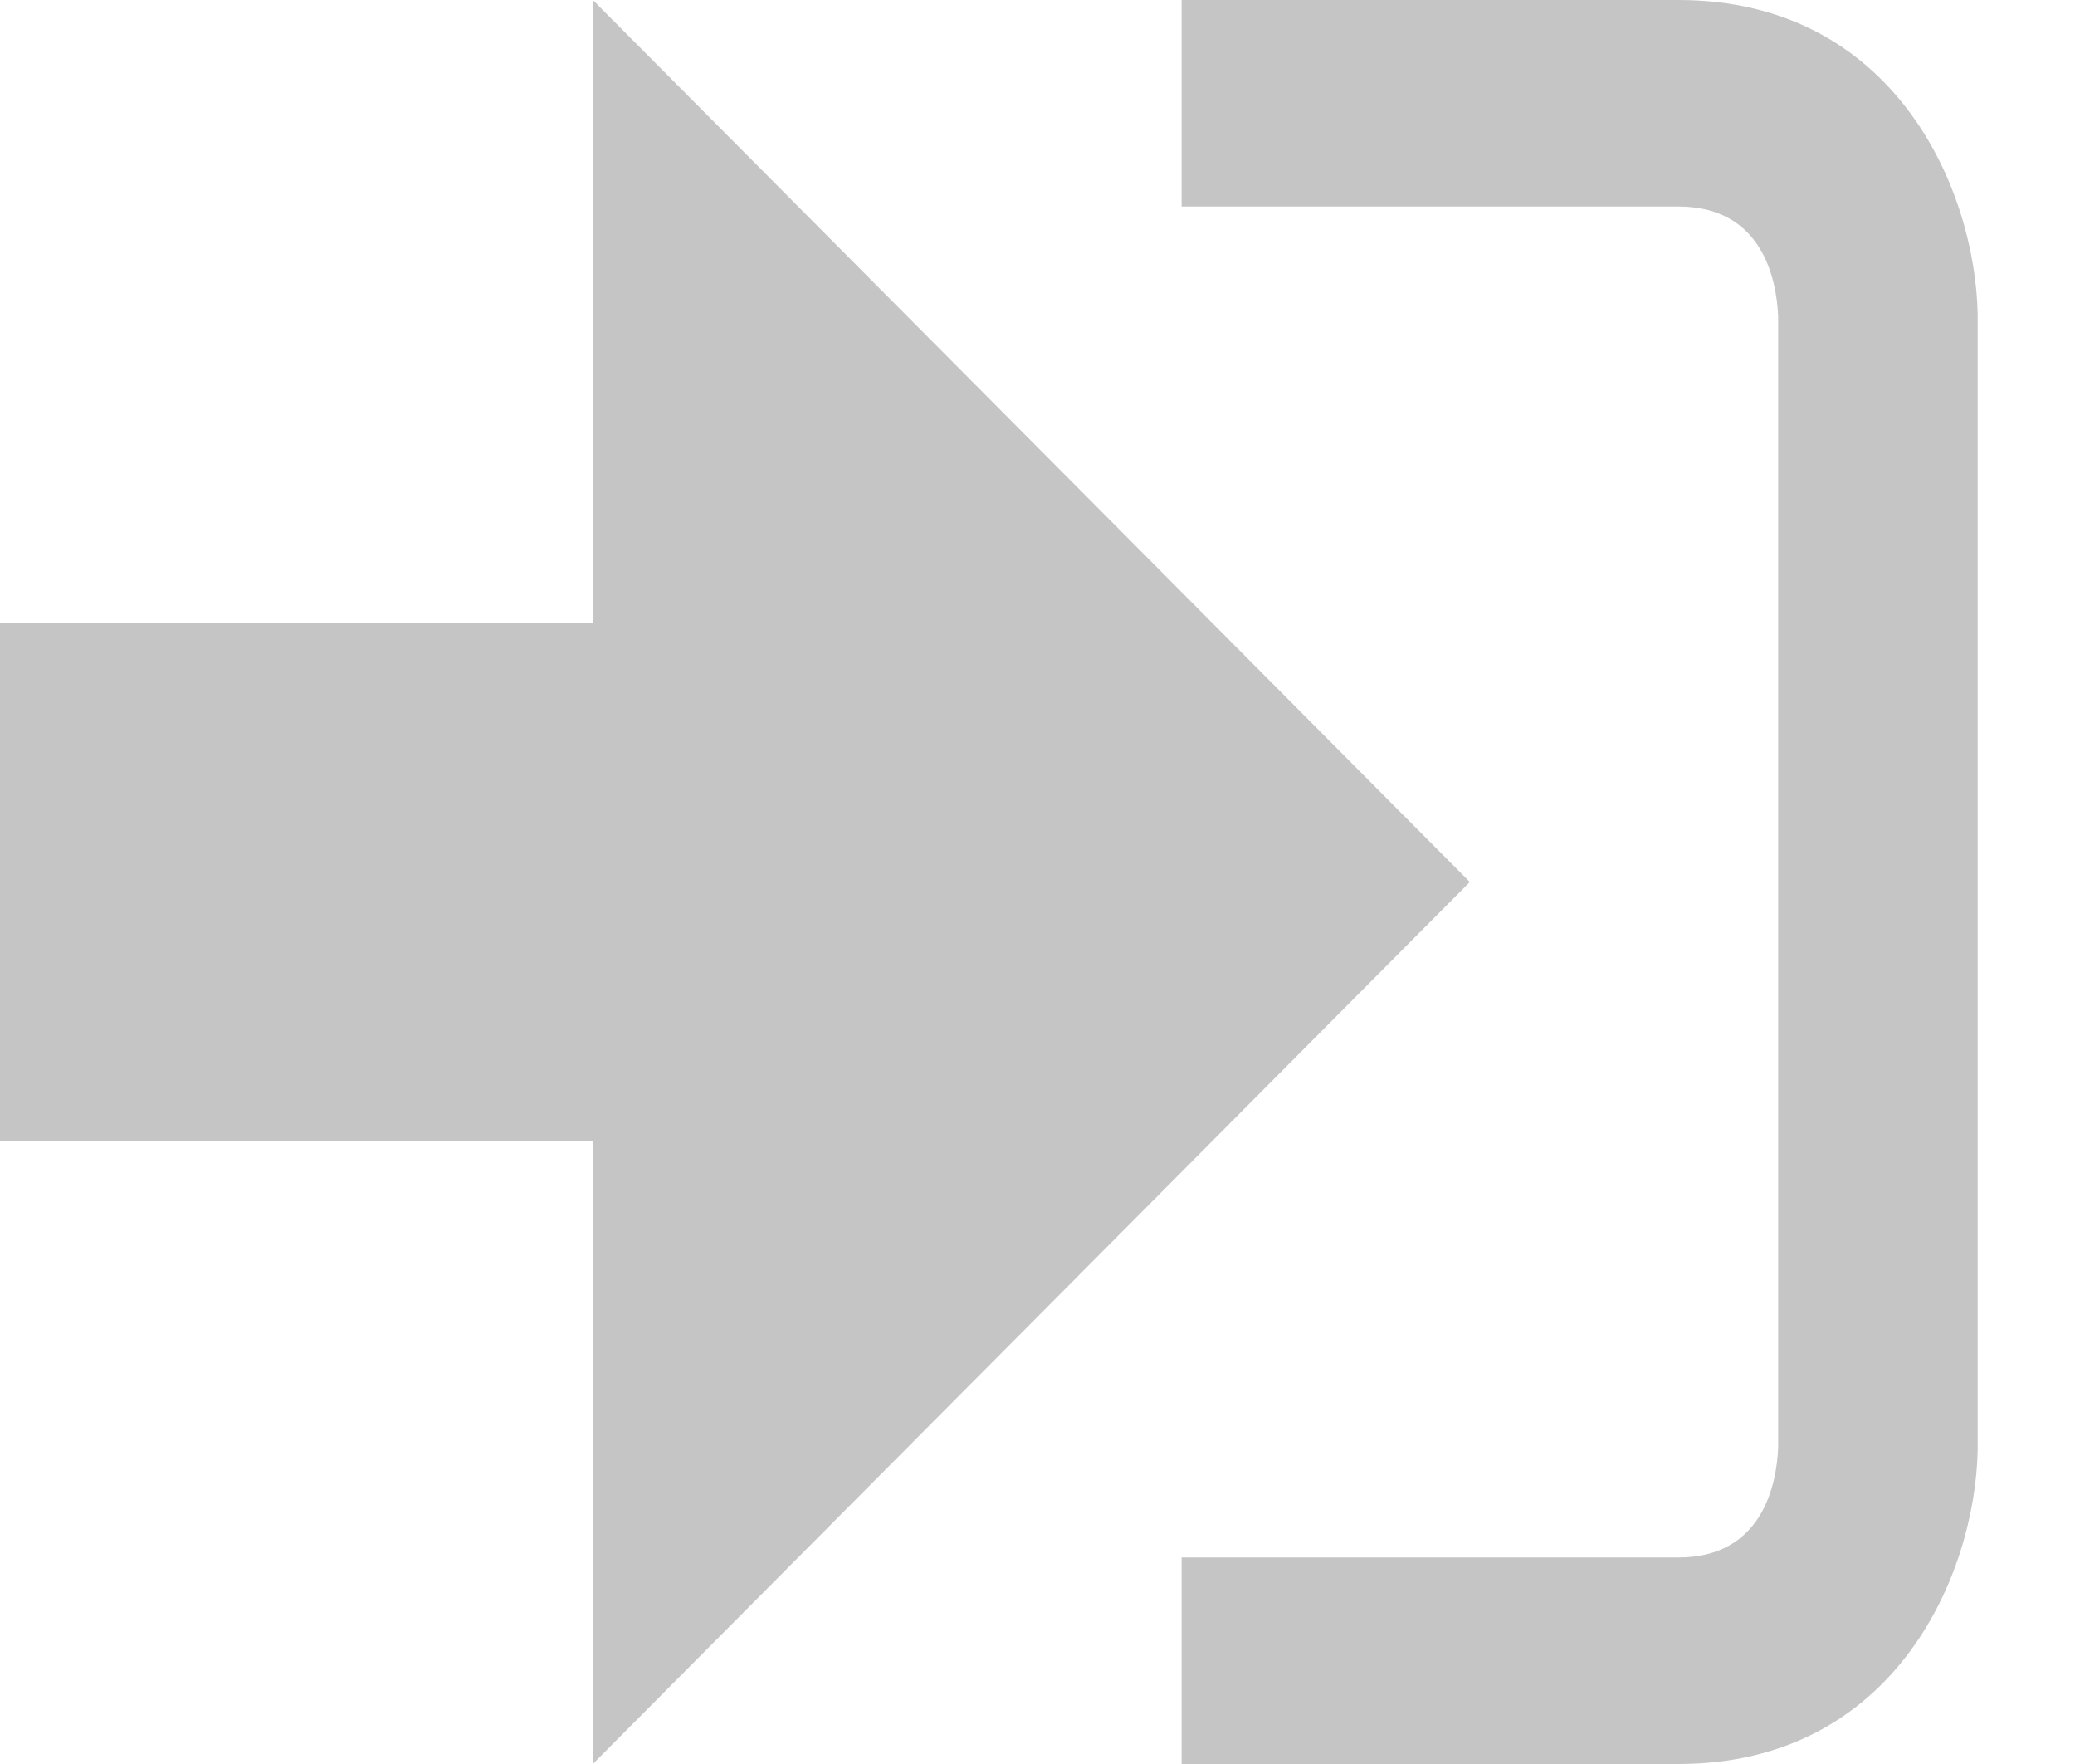
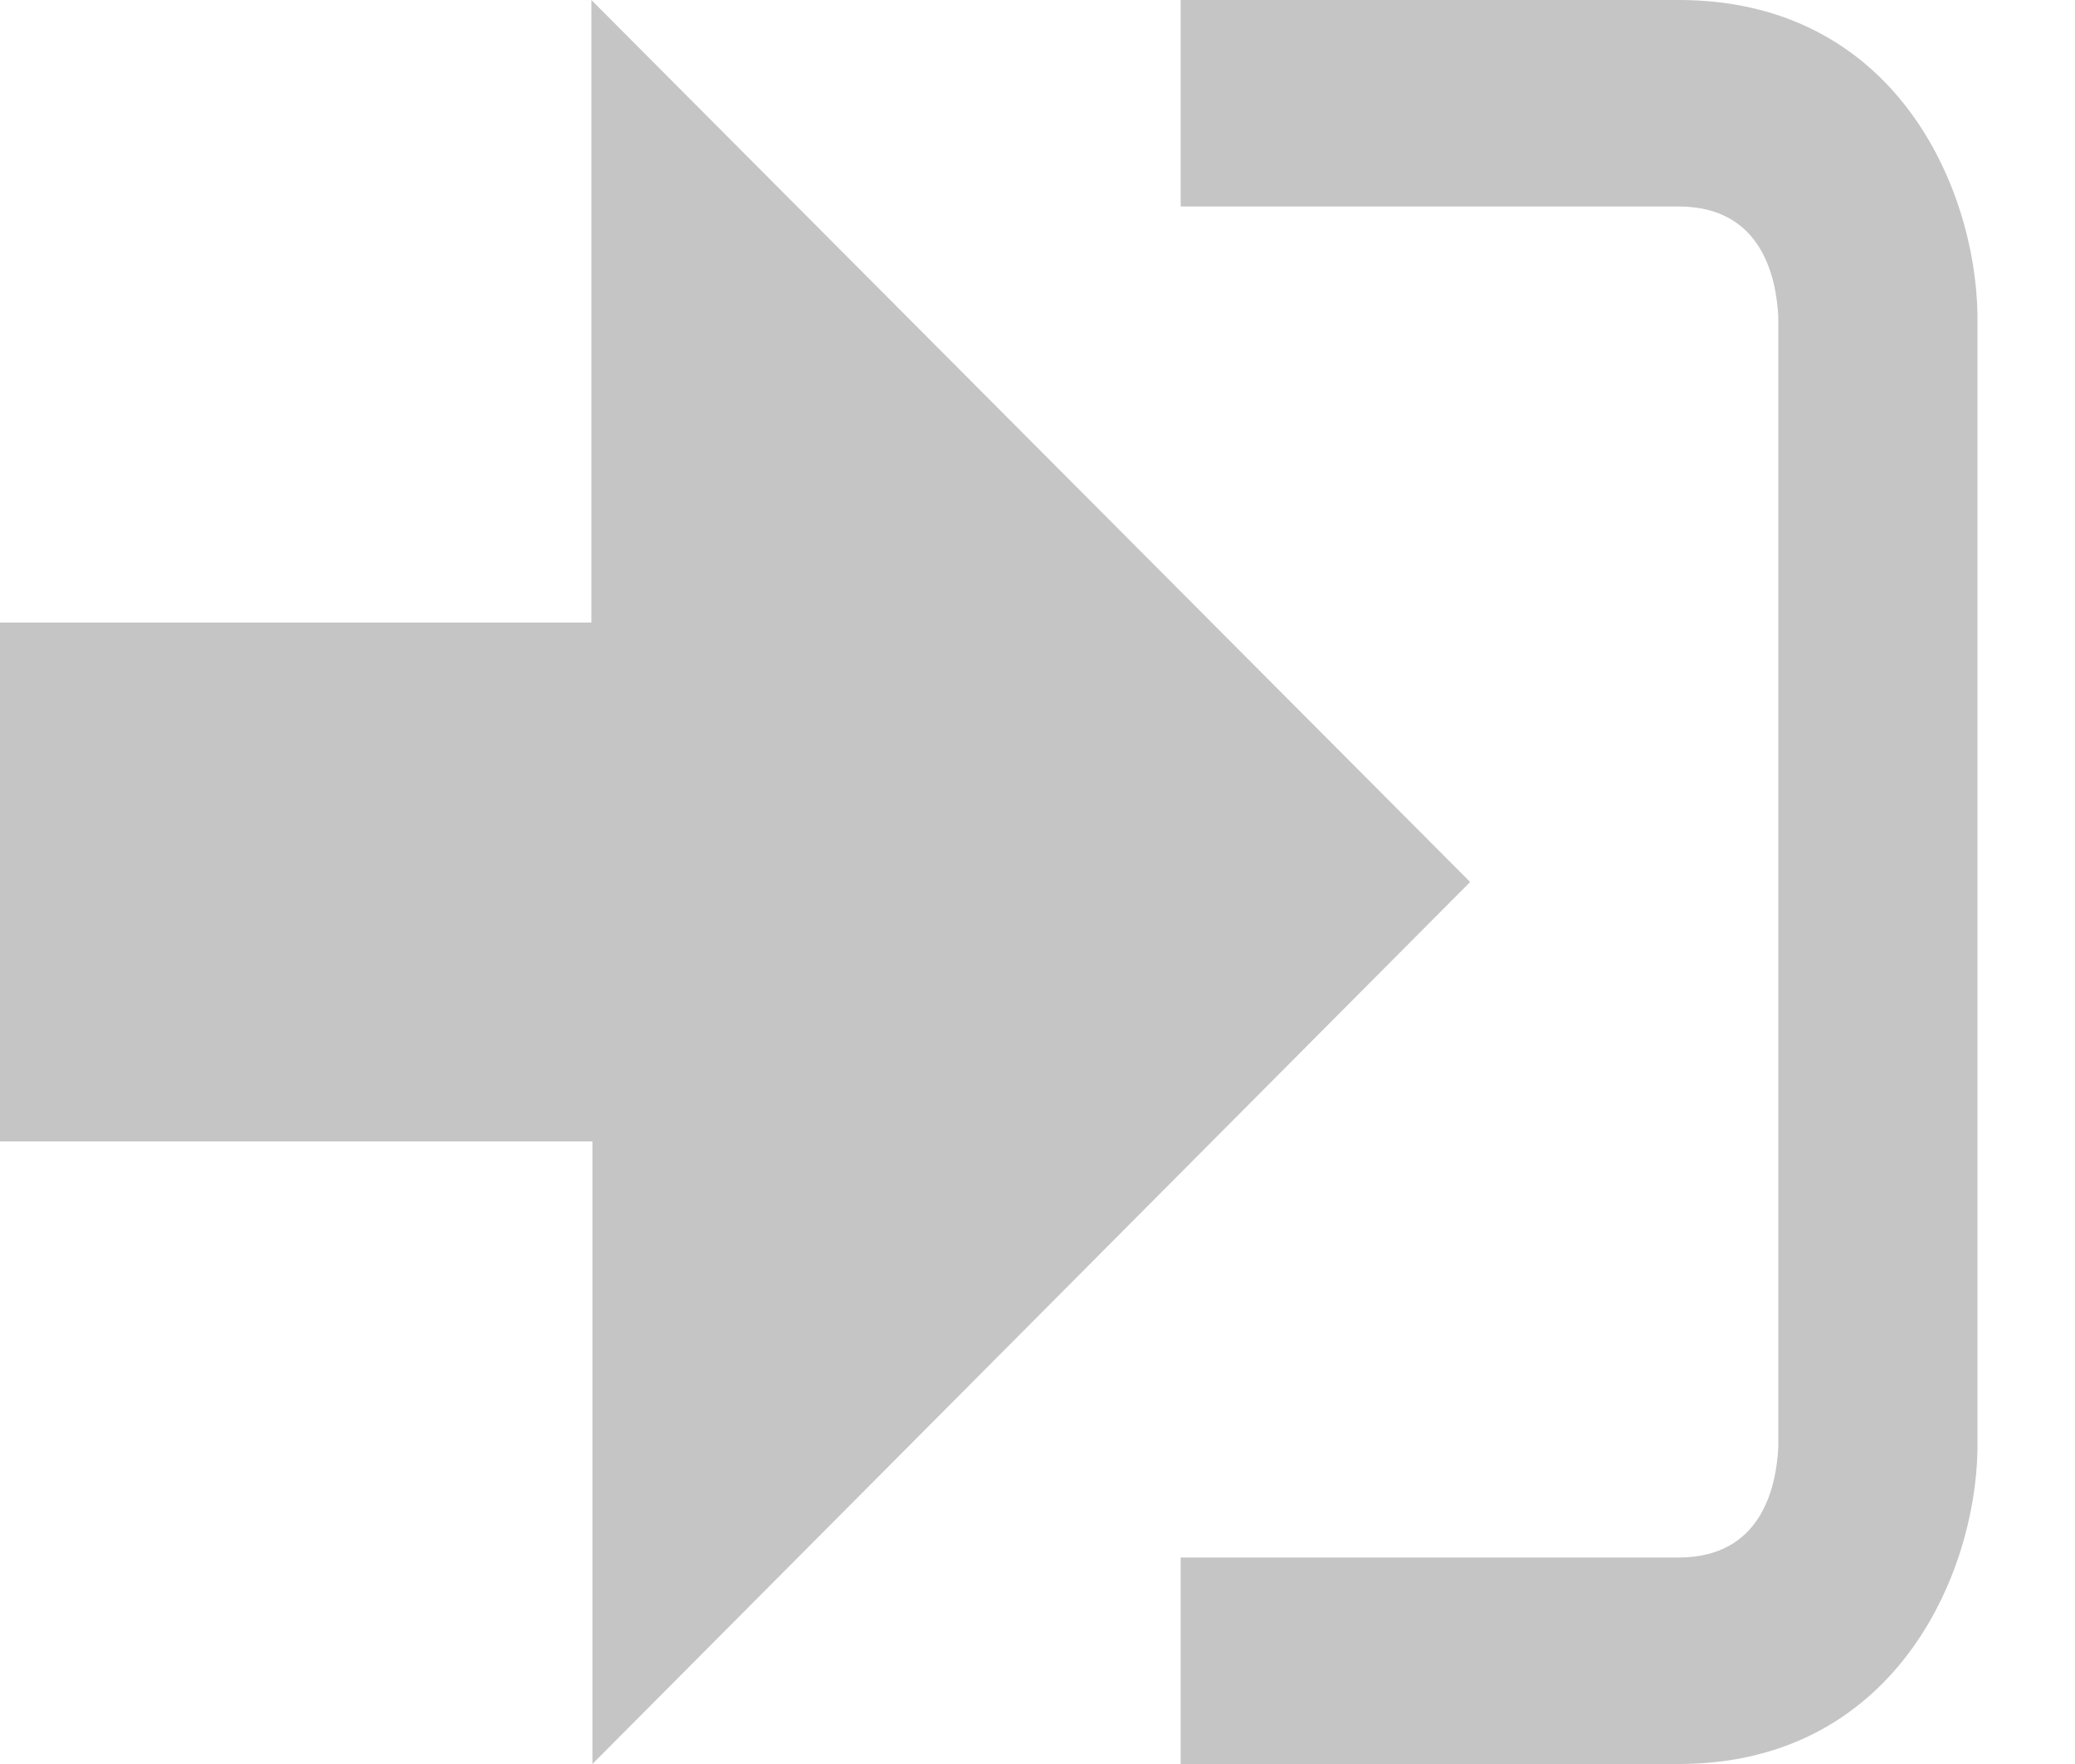
- <svg xmlns="http://www.w3.org/2000/svg" width="20" height="17" viewBox="0 0 20 17" fill="none">
-   <path d="M14.167 8.5L5.714 0V6H0V11H5.714V17L14.167 8.5Z" fill="#C5C5C5" />
-   <path d="M16.177 15.01H11.389V17H16.177C18.251 17 19.038 15.19 19.062 13.974V3.028C19.038 1.811 18.251 0 16.177 0H11.389V1.99H16.177C16.976 1.99 17.122 2.671 17.139 3.047V13.951C17.123 14.327 16.976 15.01 16.177 15.01Z" fill="#C5C5C5" />
+ <svg xmlns="http://www.w3.org/2000/svg" width="20" height="17" fill="none">
+   <path d="M14.17 8.5L5.7 0v6H0v5h5.71v6l8.46-8.5z" fill="#C5C5C5" />
+   <path d="M16.18 15.01h-4.8V17h4.8c2.07 0 2.86-1.81 2.88-3.03V3.03C19.04 1.8 18.26 0 16.18 0h-4.8v1.99h4.8c.8 0 .94.68.96 1.06v10.9c-.02.38-.16 1.06-.96 1.06z" fill="#C5C5C5" />
</svg>
